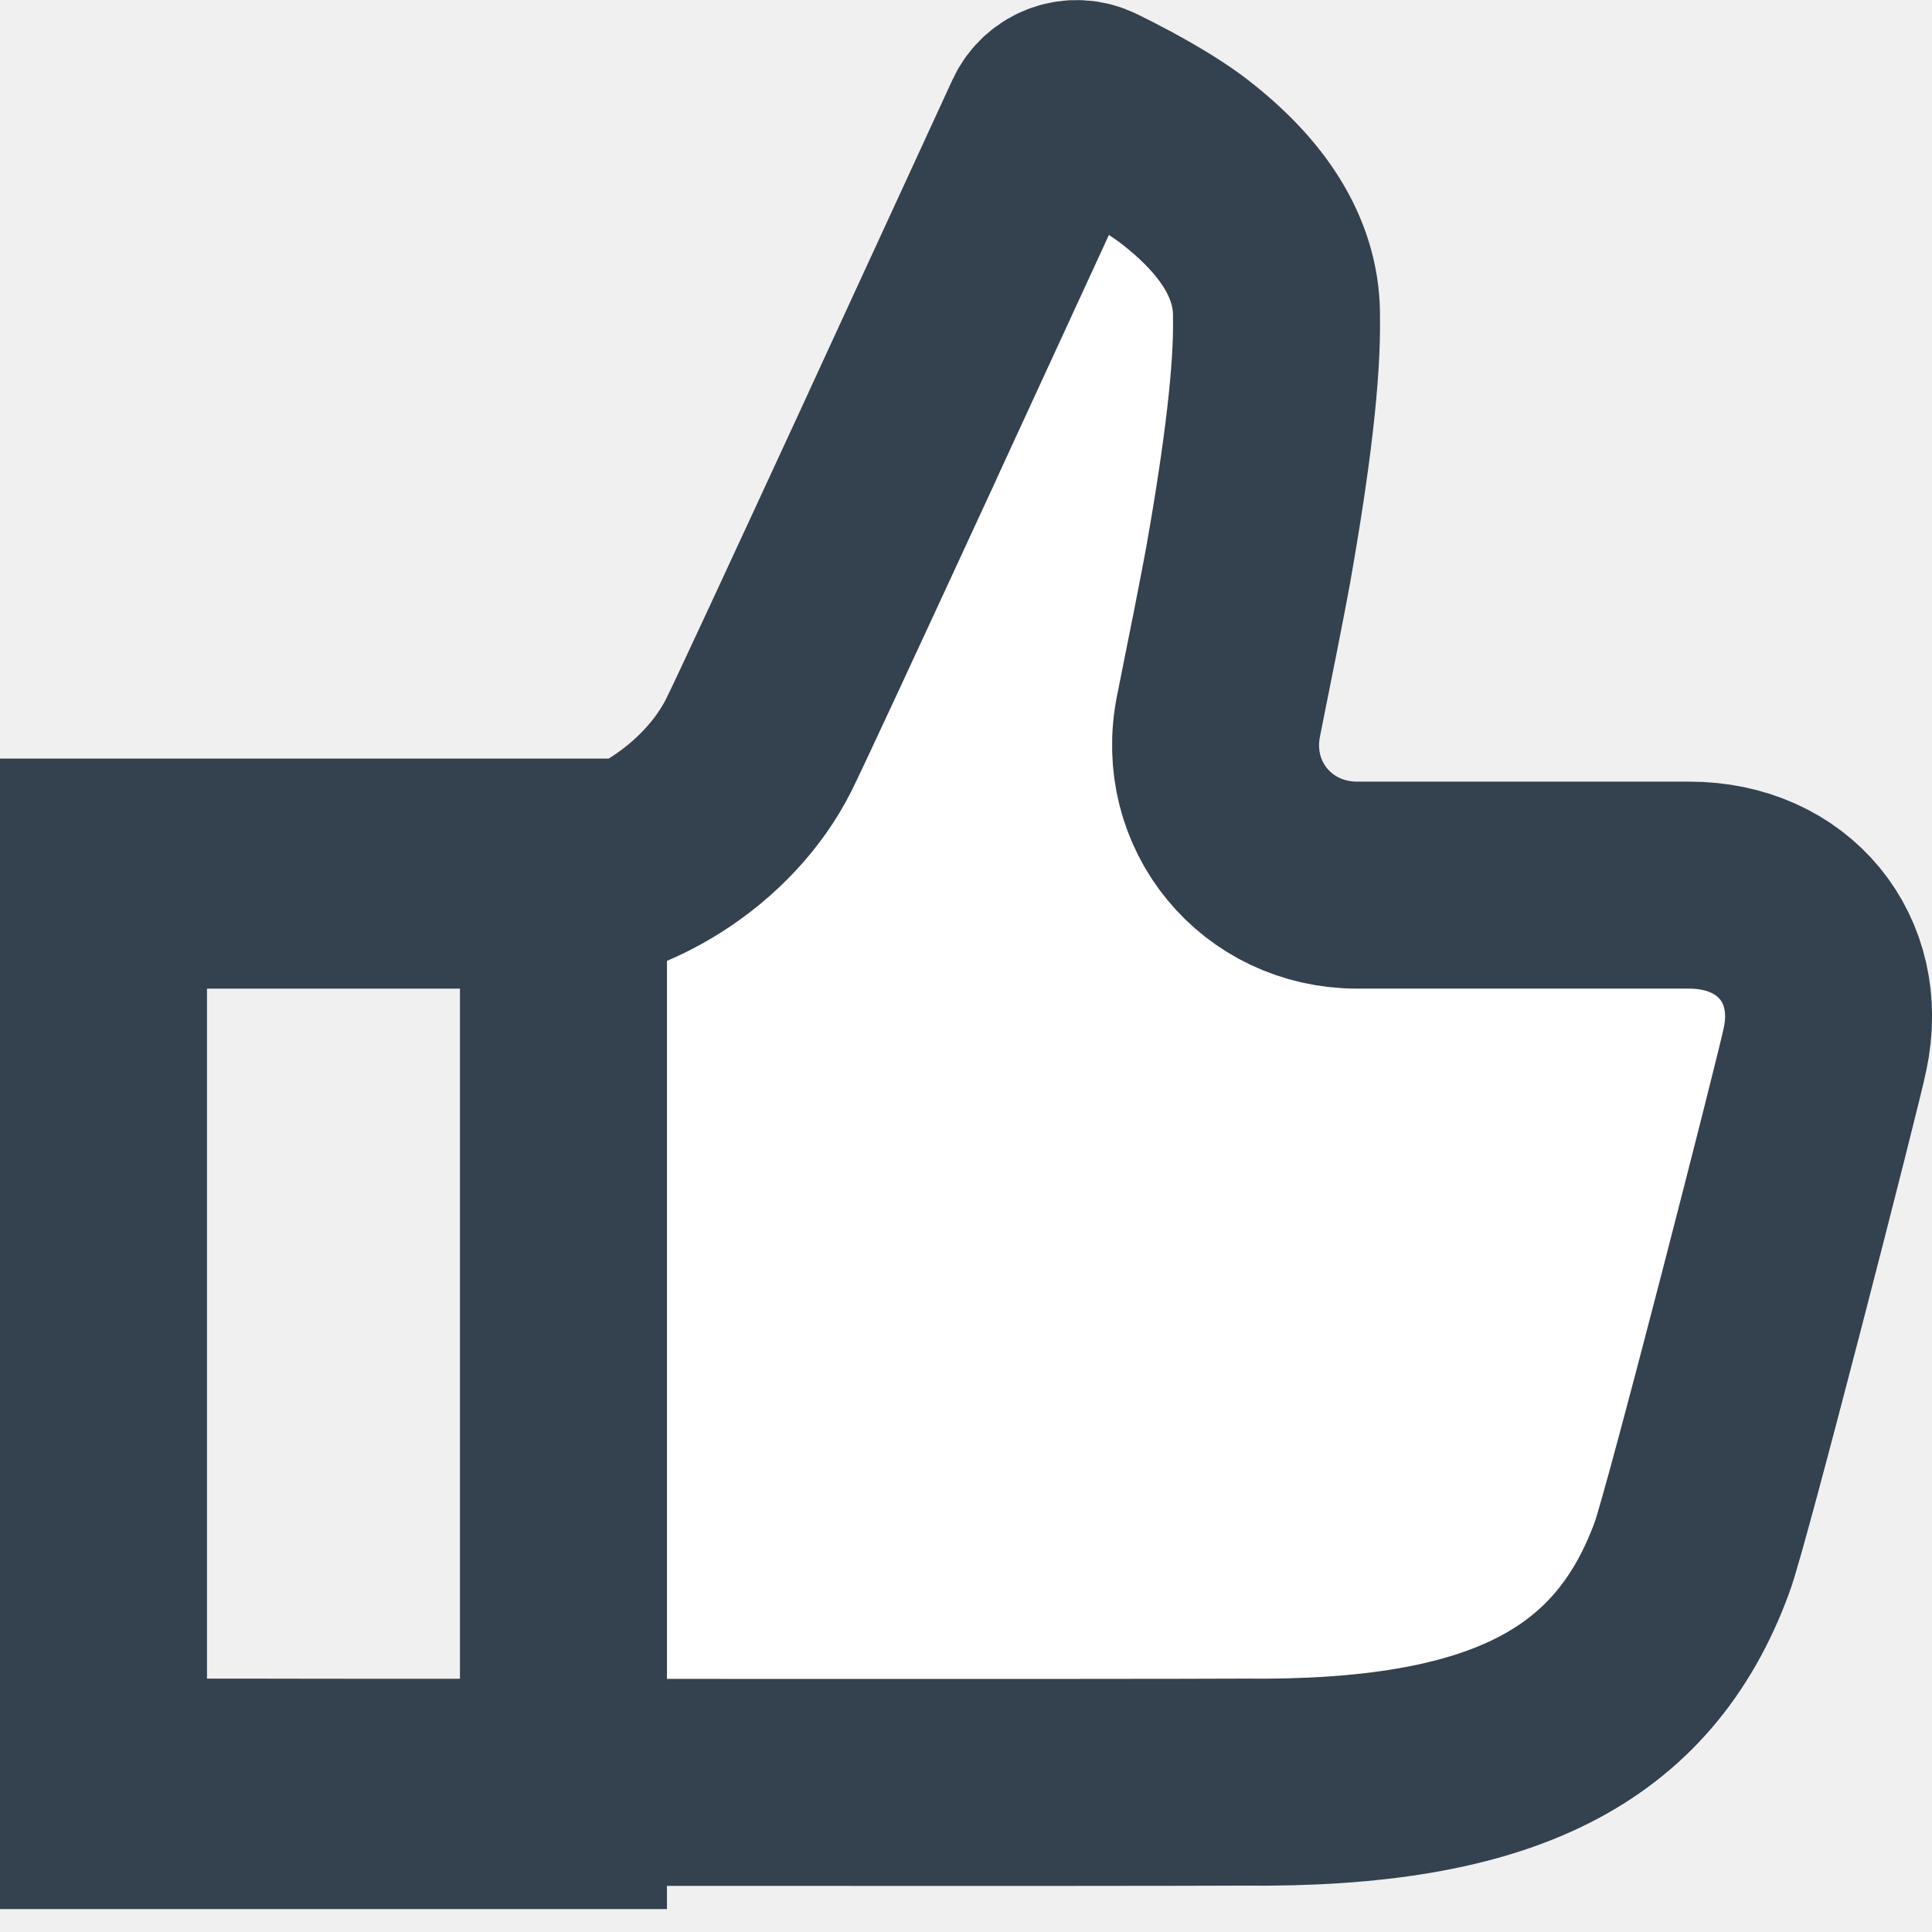
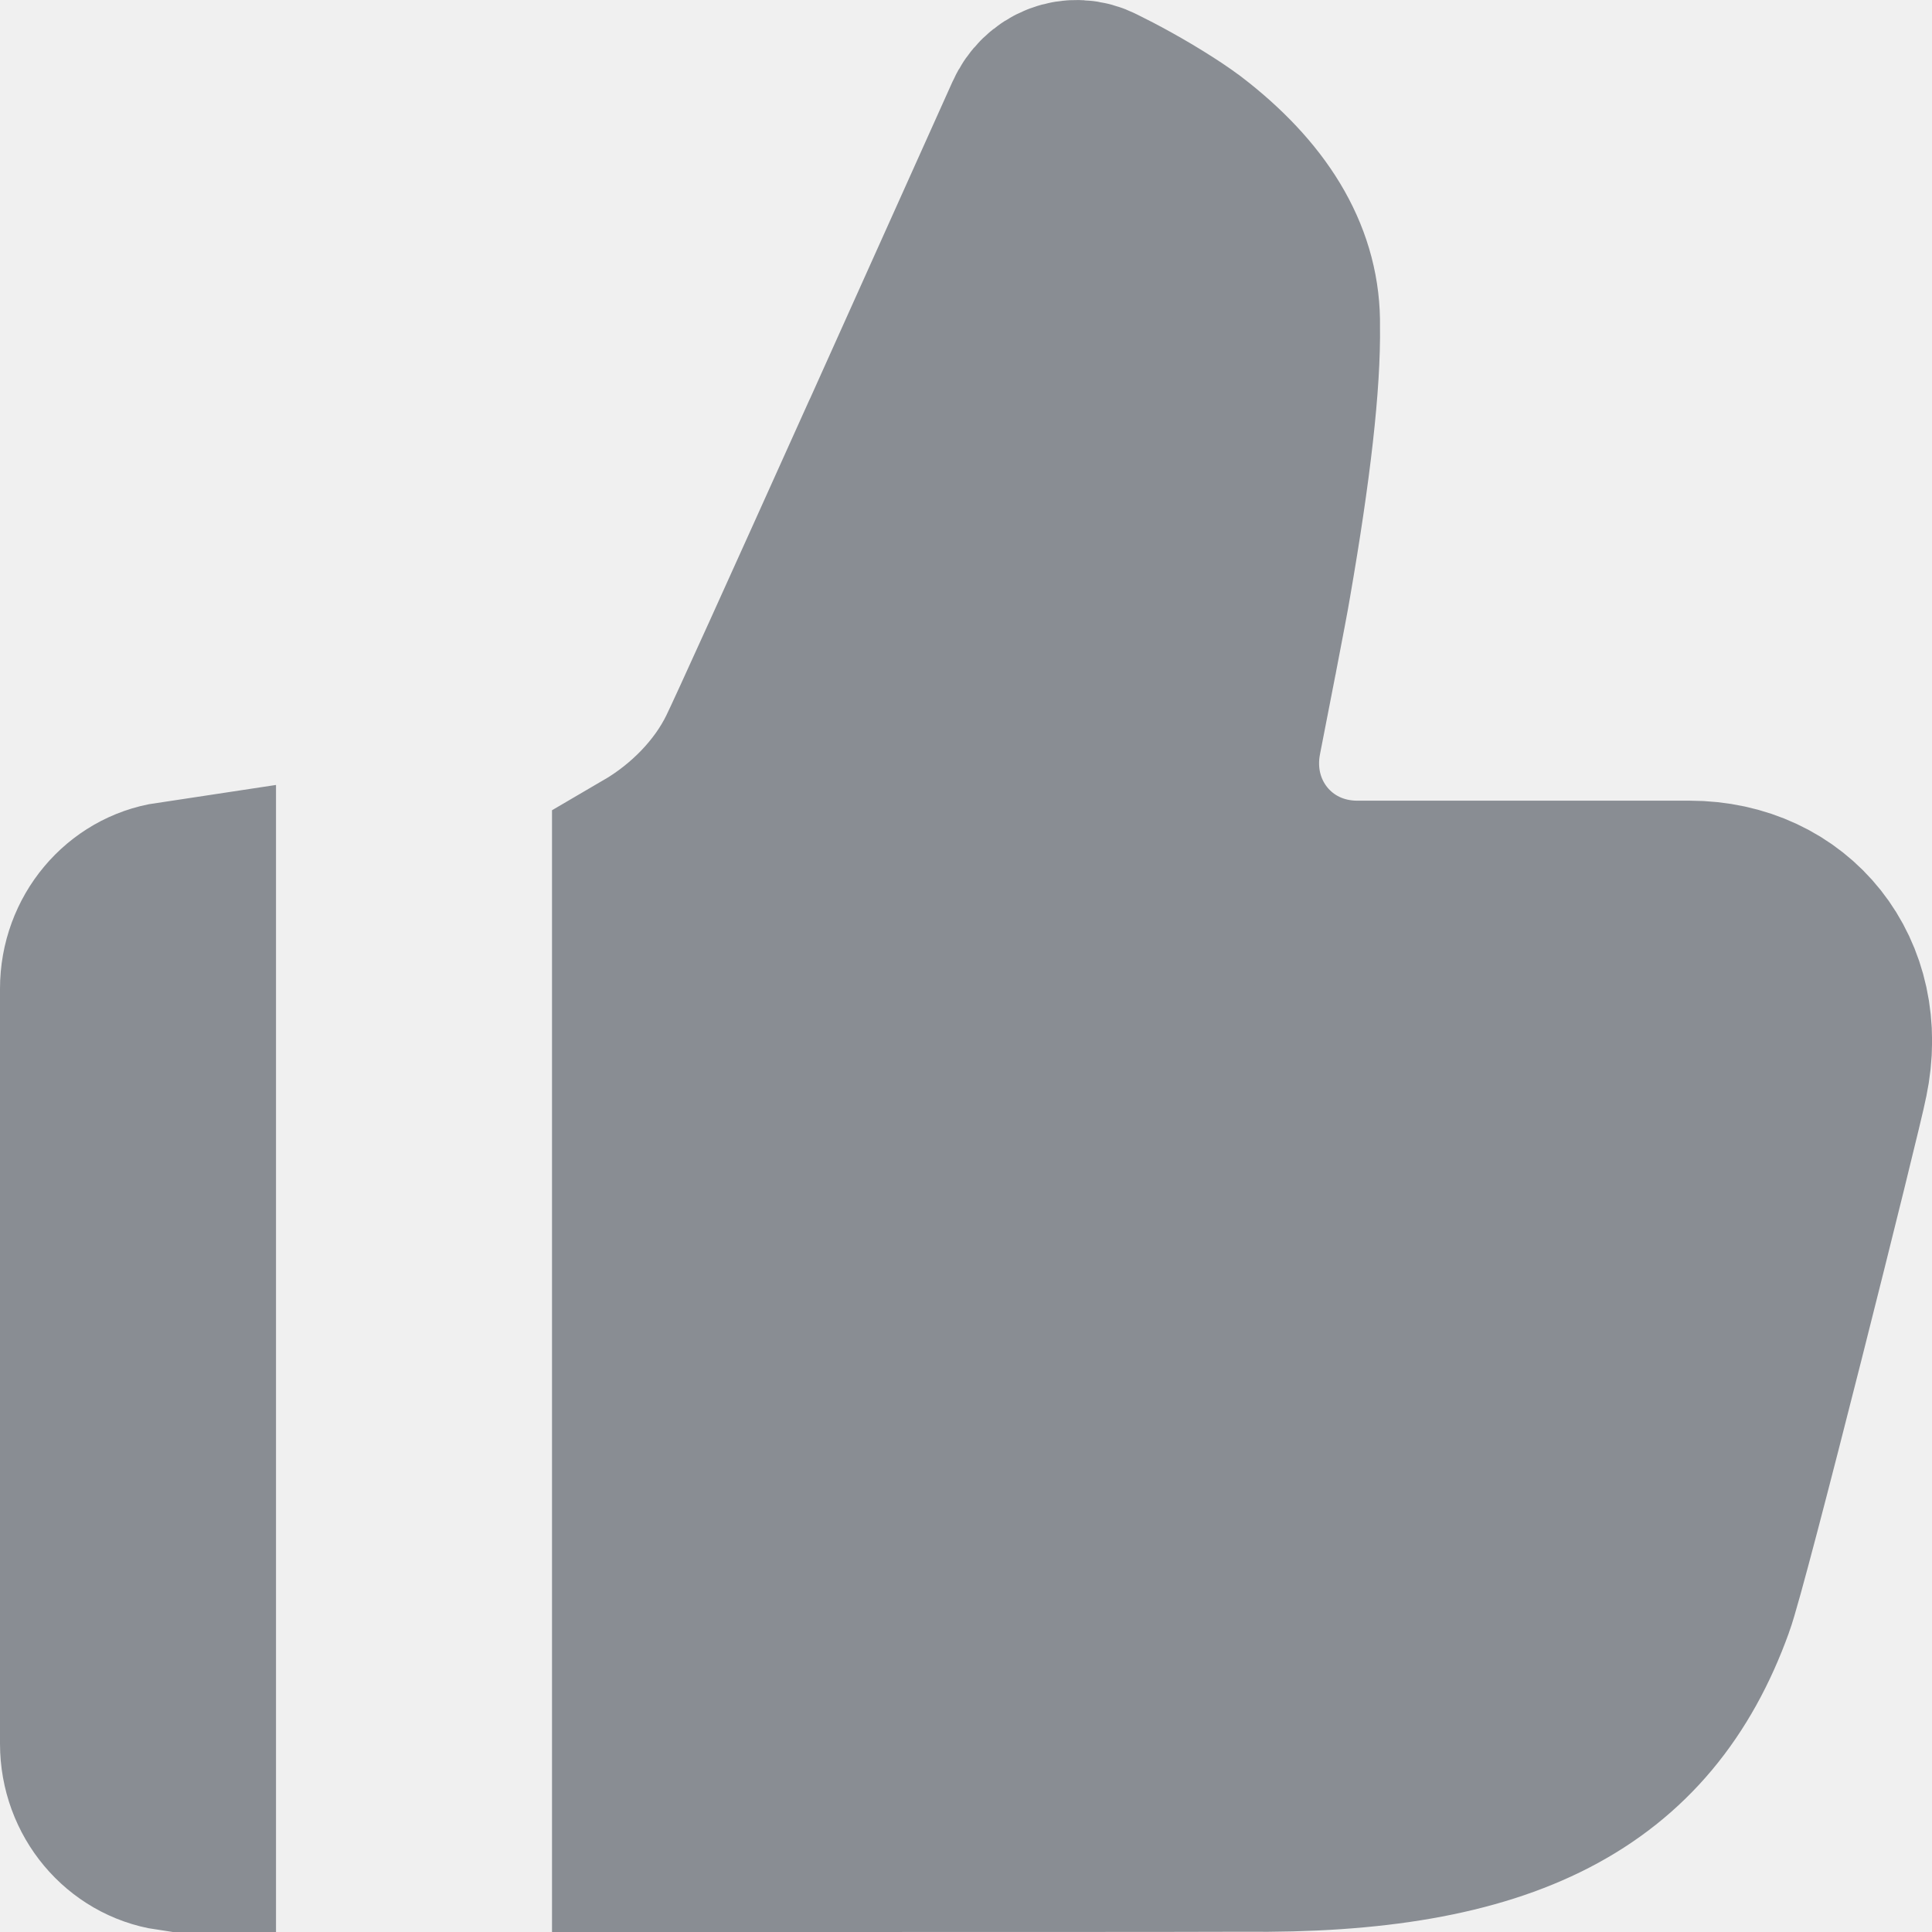
- <svg xmlns="http://www.w3.org/2000/svg" xmlns:xlink="http://www.w3.org/1999/xlink" width="14px" height="14px" viewBox="0 0 14 14" version="1.1">
-   <defs>
-     <path d="M349.333,459.997 L347.333,459.997 L347.333,465.334 C347.333,465.334 348.143,465.334 349.333,465.334 L349.333,459.997 Z M347.333,466.664 C346.597,466.664 346,466.069 346,465.334 L346,459.994 C346,459.26 346.597,458.664 347.333,458.664 L349.883,458.664 C350.252,458.664 350.669,458.379 350.828,458.061 C350.987,457.743 352.902,453.579 352.902,453.579 C353.136,453.072 353.742,452.852 354.247,453.107 C354.247,453.107 354.733,453.337 355.05,453.584 C355.639,454.044 356.012,454.626 356,455.32 C356.007,455.759 355.928,456.406 355.783,457.229 C355.744,457.449 355.565,458.336 355.565,458.336 C355.529,458.517 355.65,458.664 355.836,458.664 L358.242,458.664 C359.402,458.664 360.197,459.641 359.958,460.759 C359.951,460.797 359.111,464.17 358.959,464.562 C358.393,466.093 357.082,466.687 355.003,466.664 C354.049,466.669 347.333,466.664 347.333,466.664 Z" id="path-1" />
-   </defs>
-   <g id="UI-Guides" stroke="none" stroke-width="1" fill="none" fill-rule="evenodd" transform="translate(-346, -453)">
-     <g id="Combined-Shape">
-       <use fill="#FFFFFF" fill-rule="evenodd" xlink:href="#path-1" />
-       <path stroke="#34414F" stroke-width="1.5" d="M346.583,459.247 L350.083,459.247 L350.083,466.084 L349.333,466.084 C347.738,466.084 347.738,466.084 347.334,466.084 L346.584,466.084 L346.583,459.247 Z M347.333,465.914 L347.334,465.914 C347.427,465.914 347.427,465.914 347.835,465.914 C348.372,465.915 348.372,465.915 349.108,465.915 C349.839,465.916 350.554,465.916 351.224,465.916 C353.25,465.917 354.612,465.916 355.011,465.914 C356.877,465.934 357.833,465.445 358.259,464.291 C358.356,464.043 359.185,460.808 359.225,460.602 C359.364,459.951 358.925,459.414 358.242,459.414 L355.836,459.414 C355.178,459.414 354.7,458.836 354.83,458.188 C354.858,458.049 354.9,457.839 354.942,457.627 C354.943,457.62 354.943,457.62 354.945,457.613 C354.995,457.36 355.03,457.176 355.044,457.099 C355.188,456.284 355.256,455.696 355.25,455.306 C355.257,454.906 355.042,454.529 354.589,454.176 C354.535,454.134 354.467,454.087 354.387,454.037 C354.214,453.93 354.036,453.837 353.91,453.776 C353.788,453.715 353.641,453.767 353.583,453.892 C353.518,454.033 353.518,454.033 353.259,454.596 C353.016,455.123 352.773,455.651 352.546,456.144 C352.543,456.15 352.543,456.15 352.541,456.156 C351.943,457.451 351.572,458.251 351.499,458.397 C351.211,458.972 350.533,459.414 349.883,459.414 L347.333,459.414 C347.011,459.414 346.75,459.675 346.75,459.994 L346.75,465.334 C346.75,465.654 347.01,465.914 347.333,465.914 Z" />
+ <svg xmlns="http://www.w3.org/2000/svg" width="14px" height="14px" viewBox="0 0 14 14" version="1.1">
+   <defs />
+   <g id="Page-1" stroke="none" stroke-width="1" fill="none" fill-rule="evenodd">
+     <g id="Stream-view-redlines" transform="translate(-328, -1693)" fill="#898D93" stroke="#898D93" stroke-width="1.5">
+       <g id="Group-15" transform="translate(328, 1693)">
+         <path d="M1.25,6.559 C0.97,6.601 0.75,6.854 0.75,7.165 L0.75,12.635 C0.75,12.947 0.97,13.199 1.25,13.242 L1.25,6.559 Z M4.75,6.302 L4.75,13.25 C7.012,13.25 8.578,13.25 9.012,13.248 C10.874,13.269 11.828,12.768 12.257,11.579 C12.354,11.323 13.184,8.007 13.224,7.795 C13.367,7.111 12.921,6.552 12.242,6.552 L9.836,6.552 C9.174,6.552 8.703,5.968 8.829,5.322 C8.857,5.18 8.899,4.965 8.941,4.747 C8.943,4.74 8.943,4.74 8.944,4.732 C8.994,4.473 9.03,4.284 9.043,4.205 C9.188,3.369 9.256,2.764 9.25,2.363 C9.257,1.942 9.039,1.549 8.582,1.185 C8.529,1.142 8.46,1.094 8.38,1.043 C8.208,0.933 8.03,0.837 7.903,0.775 C7.787,0.715 7.646,0.766 7.586,0.9 C7.521,1.044 7.521,1.044 7.262,1.621 C7.019,2.161 6.776,2.702 6.549,3.207 C6.546,3.213 6.546,3.213 6.543,3.219 C5.946,4.545 5.575,5.365 5.502,5.514 C5.346,5.833 5.072,6.114 4.75,6.302 Z" id="Default-Thumb" />
+       </g>
    </g>
  </g>
</svg>
